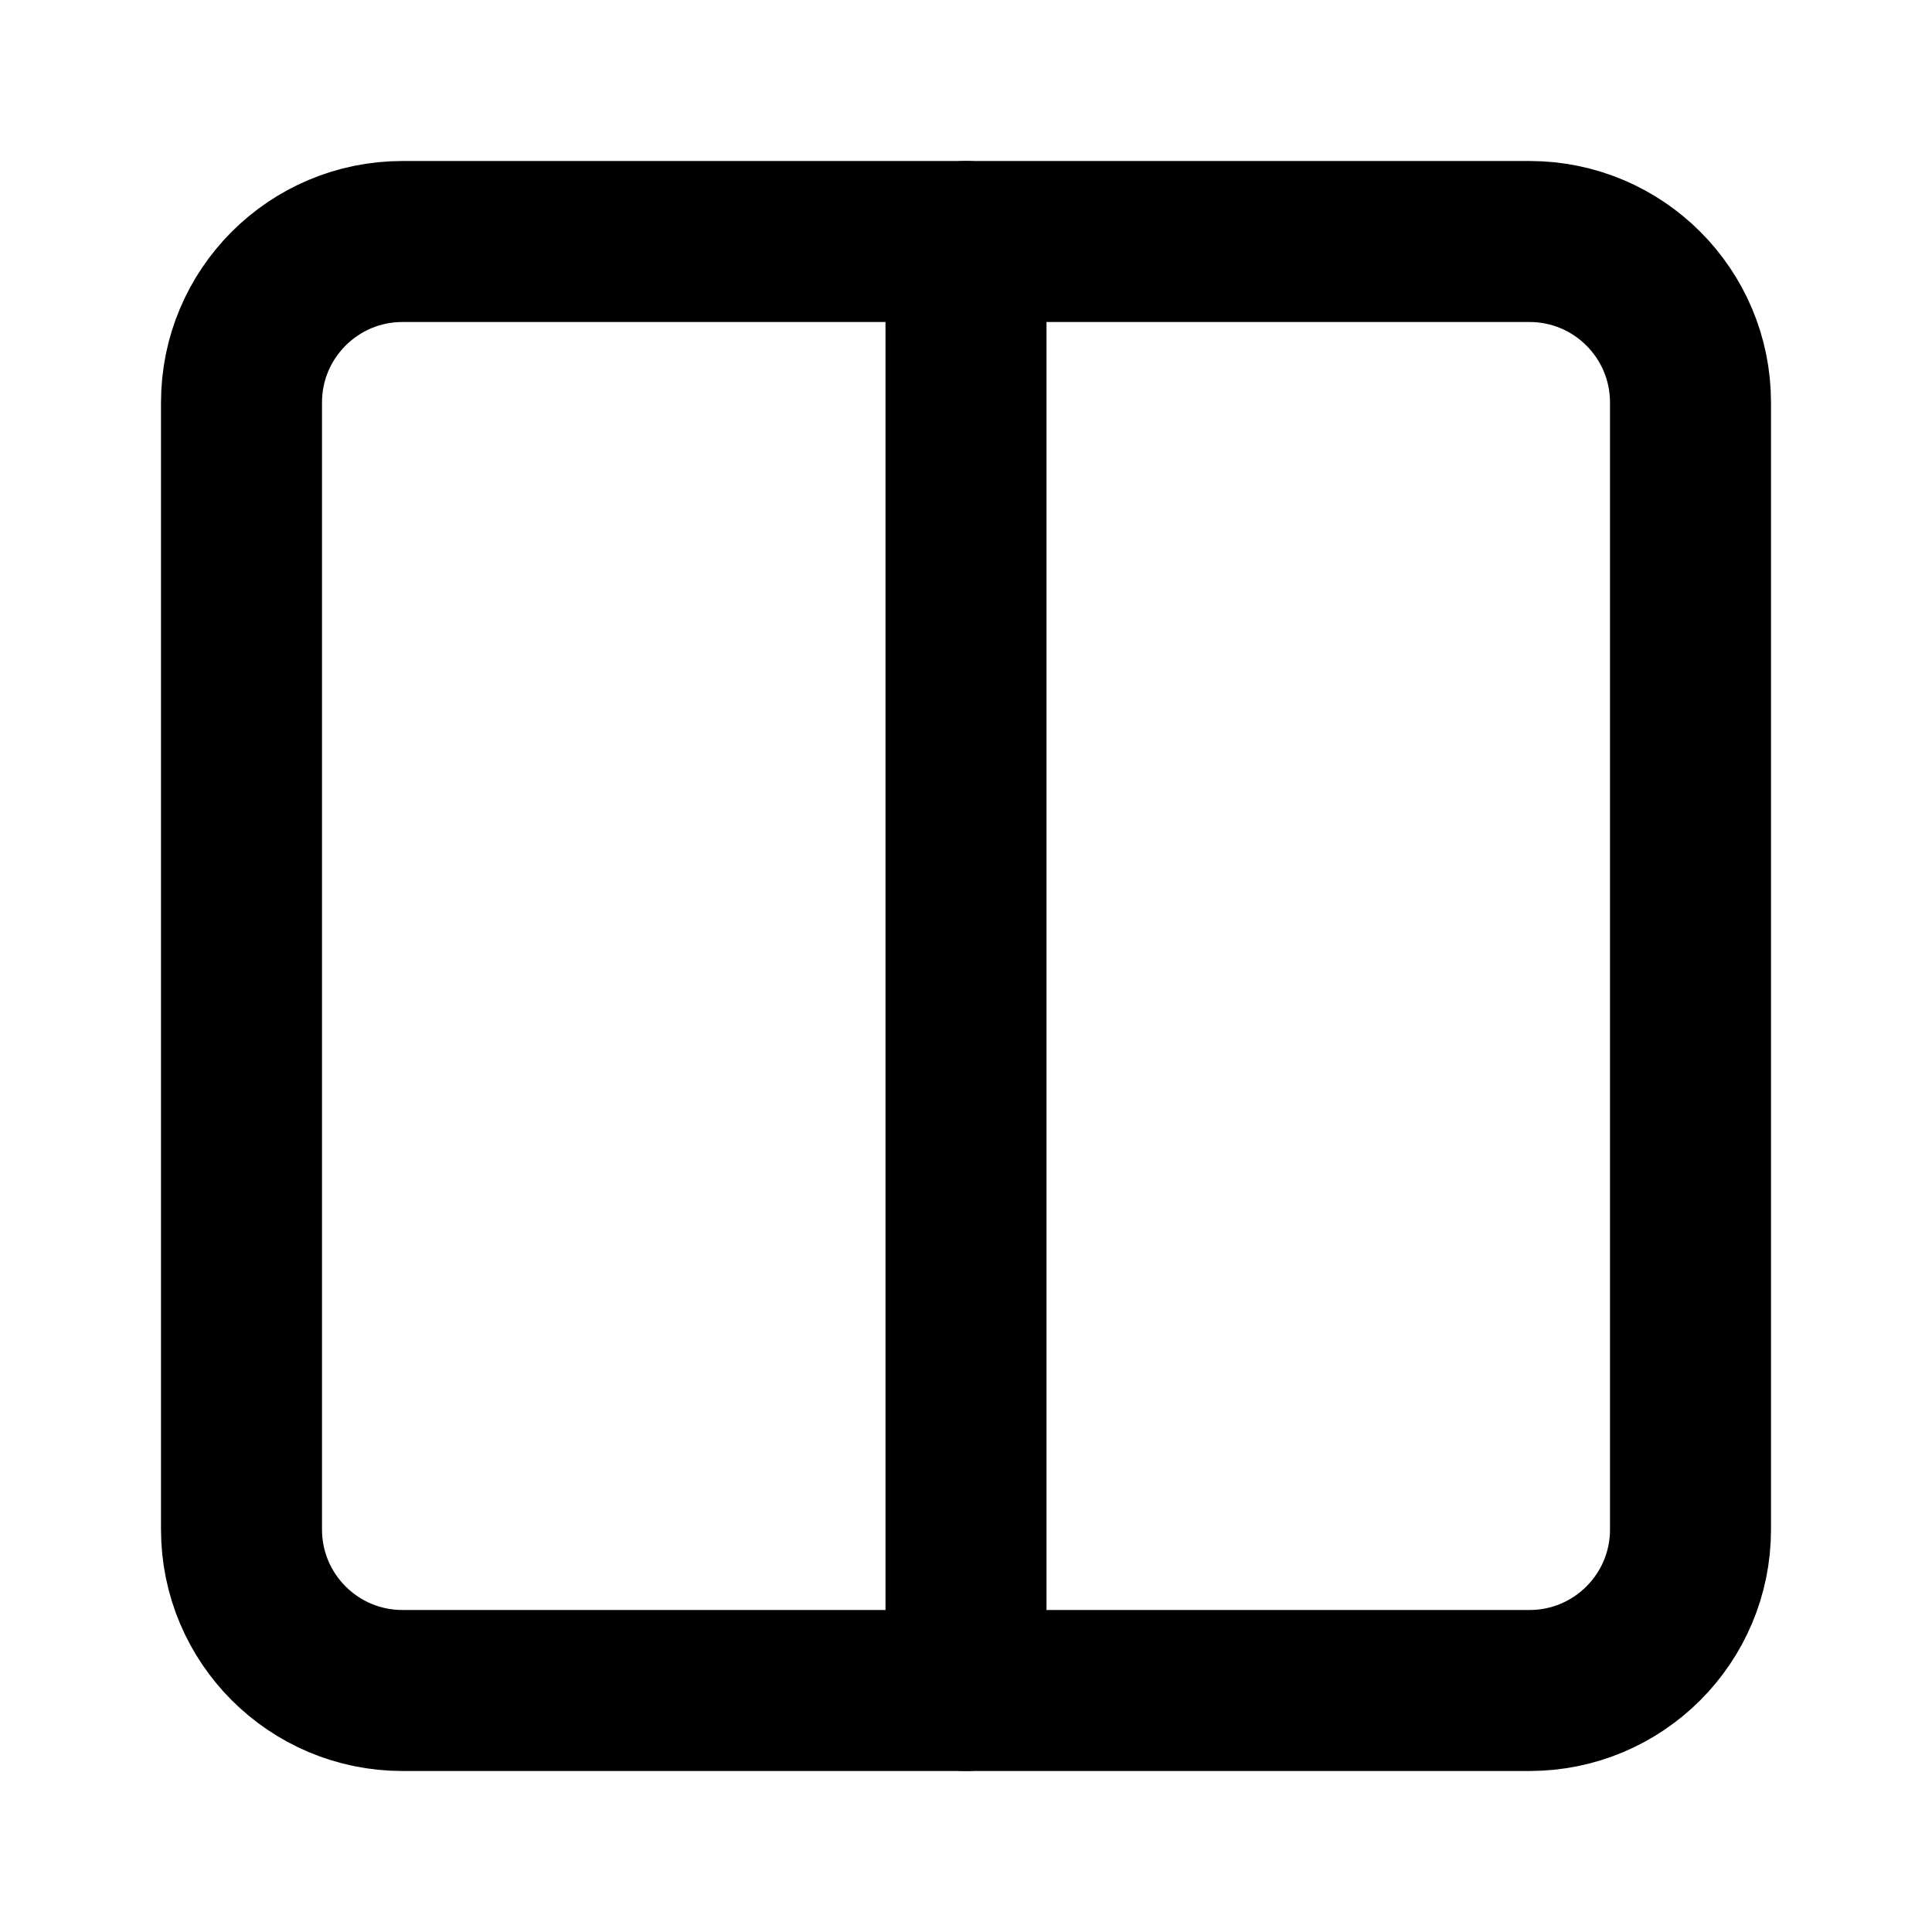
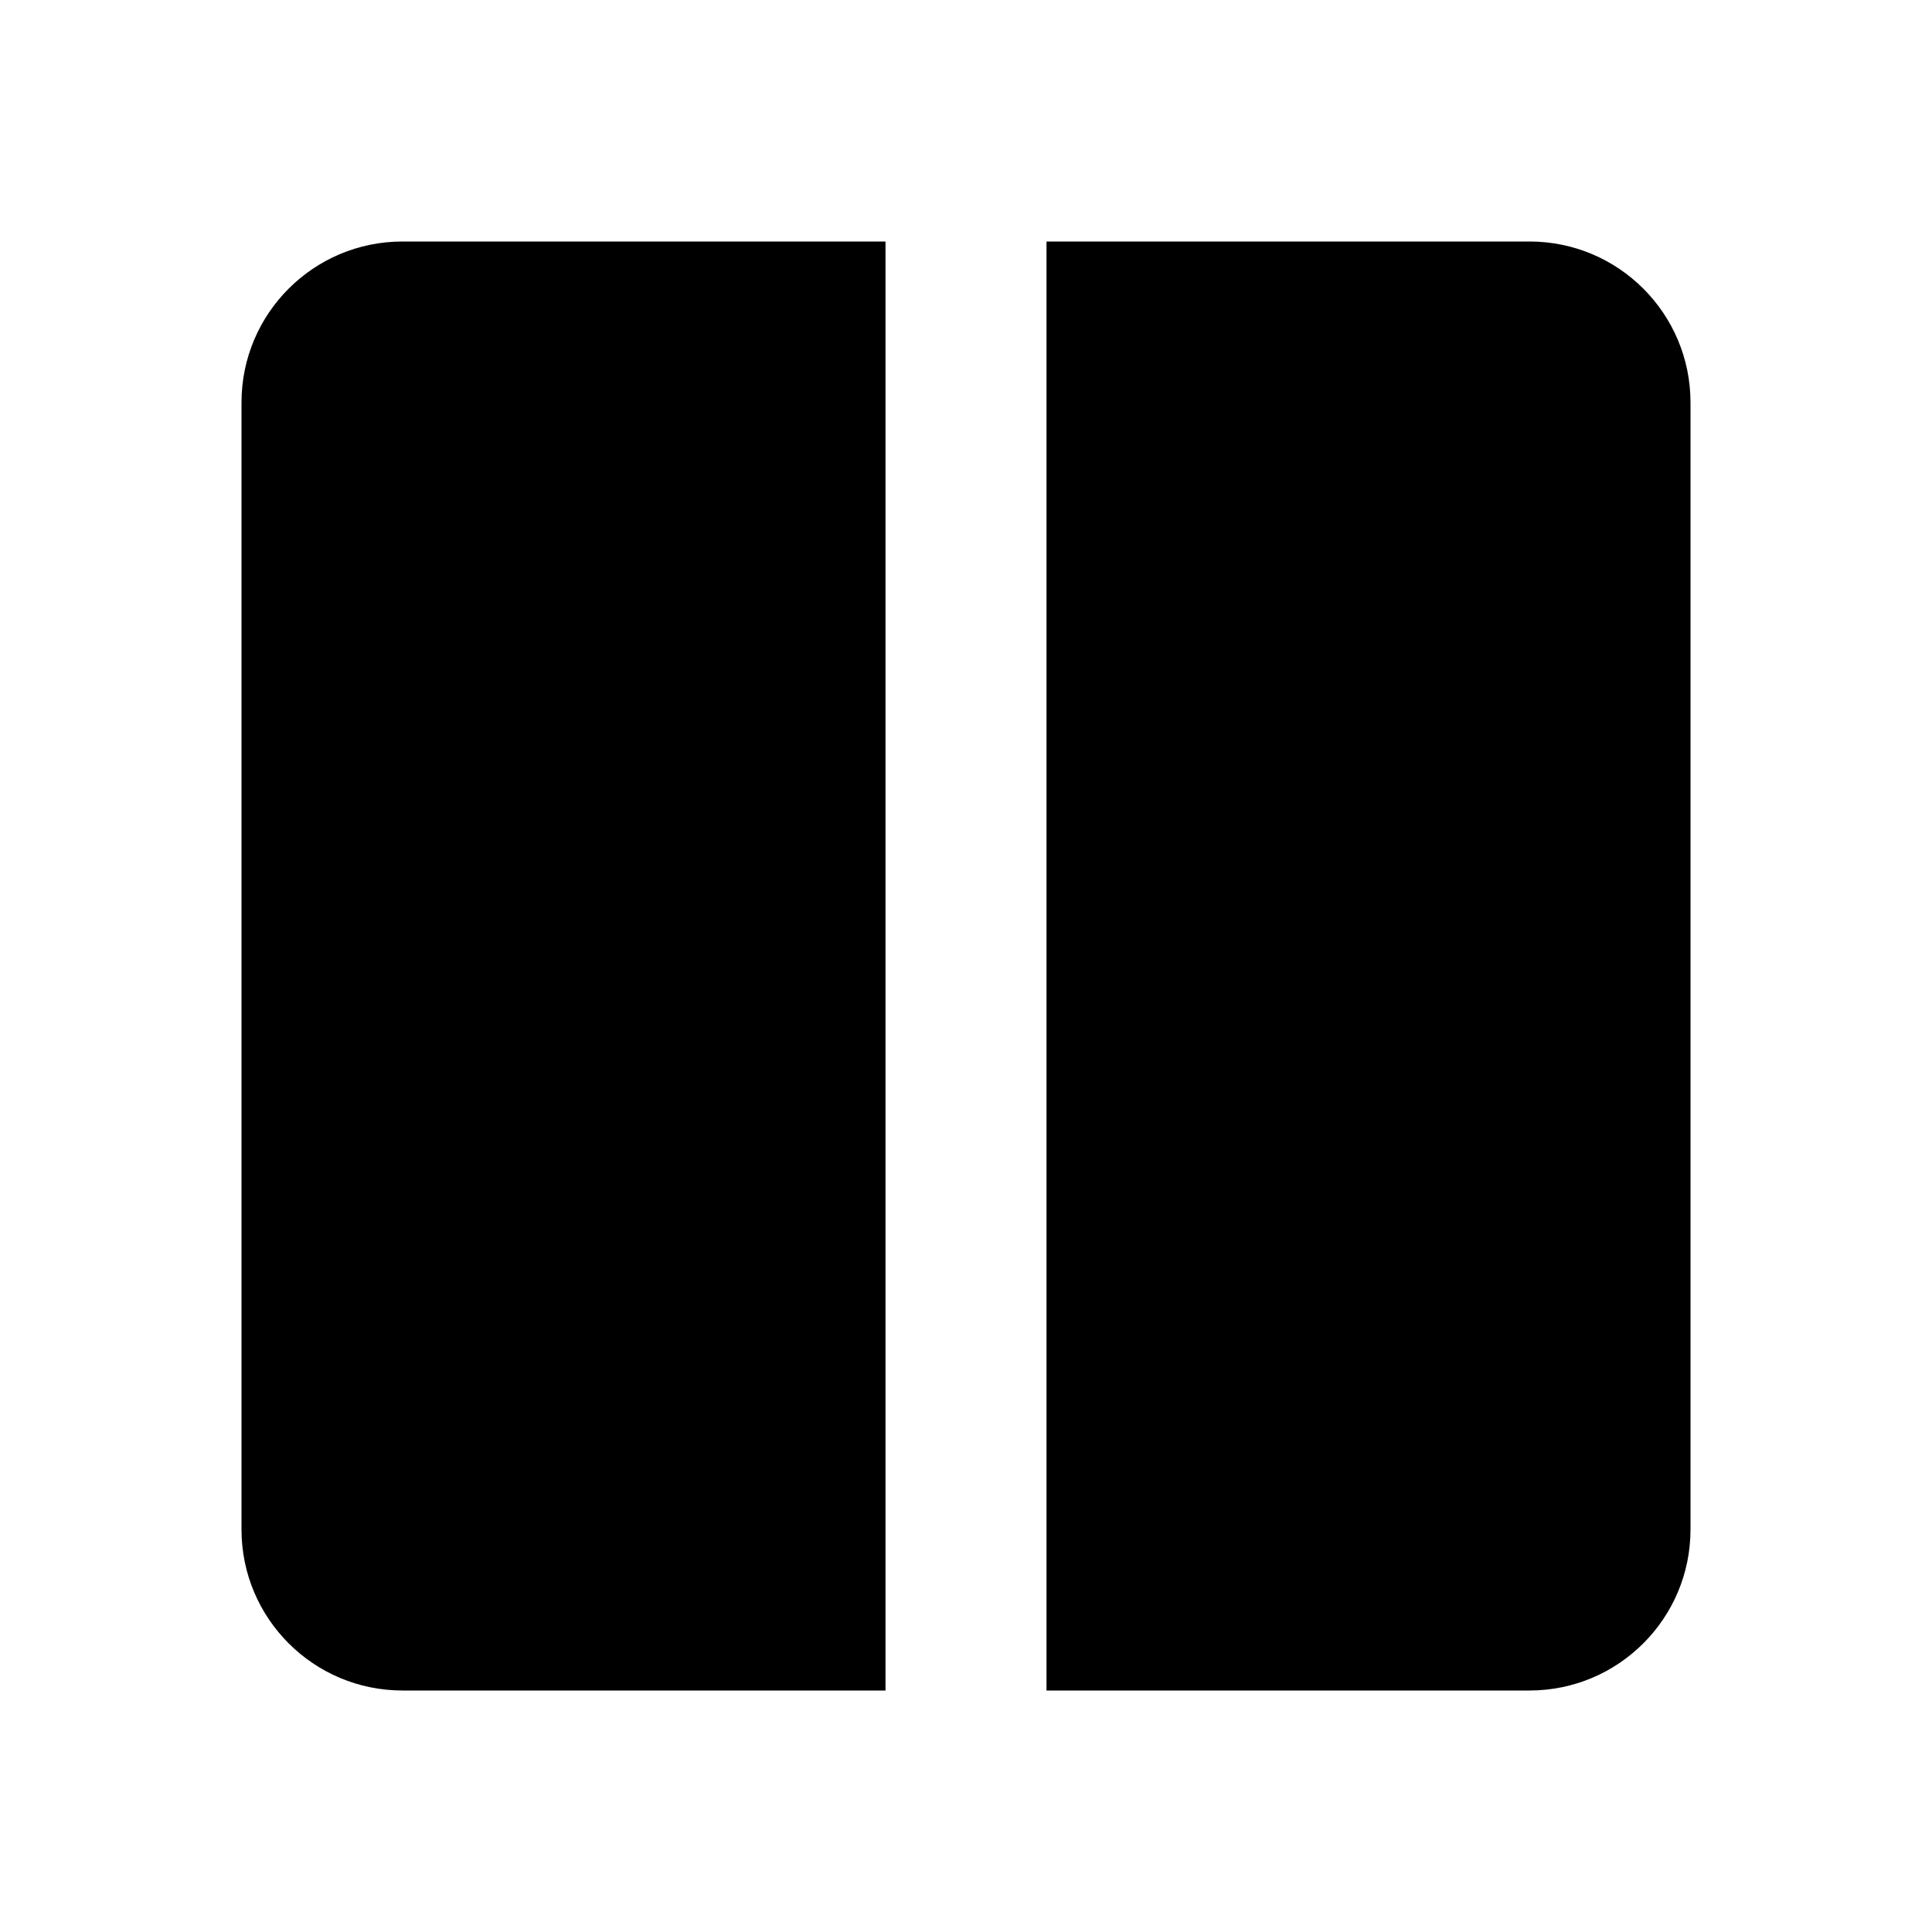
- <svg xmlns="http://www.w3.org/2000/svg" width="24" height="24" viewBox="0 0 24 24" fill="none" stroke="currentColor" stroke-width="2" stroke-linecap="round" stroke-linejoin="round">
-   <rect width="18" height="18" x="3" y="3" rx="2" />
-   <path d="M12 3v18" />
+ <svg xmlns="http://www.w3.org/2000/svg" width="24" height="24" viewBox="0 0 24 24">
+   <path fill="currentColor" d="M11 3v18H5a2 2 0 0 1-2-2V5a2 2 0 0 1 2-2zm8 0a2 2 0 0 1 2 2v14a2 2 0 0 1-2 2h-6V3z" />
</svg>
